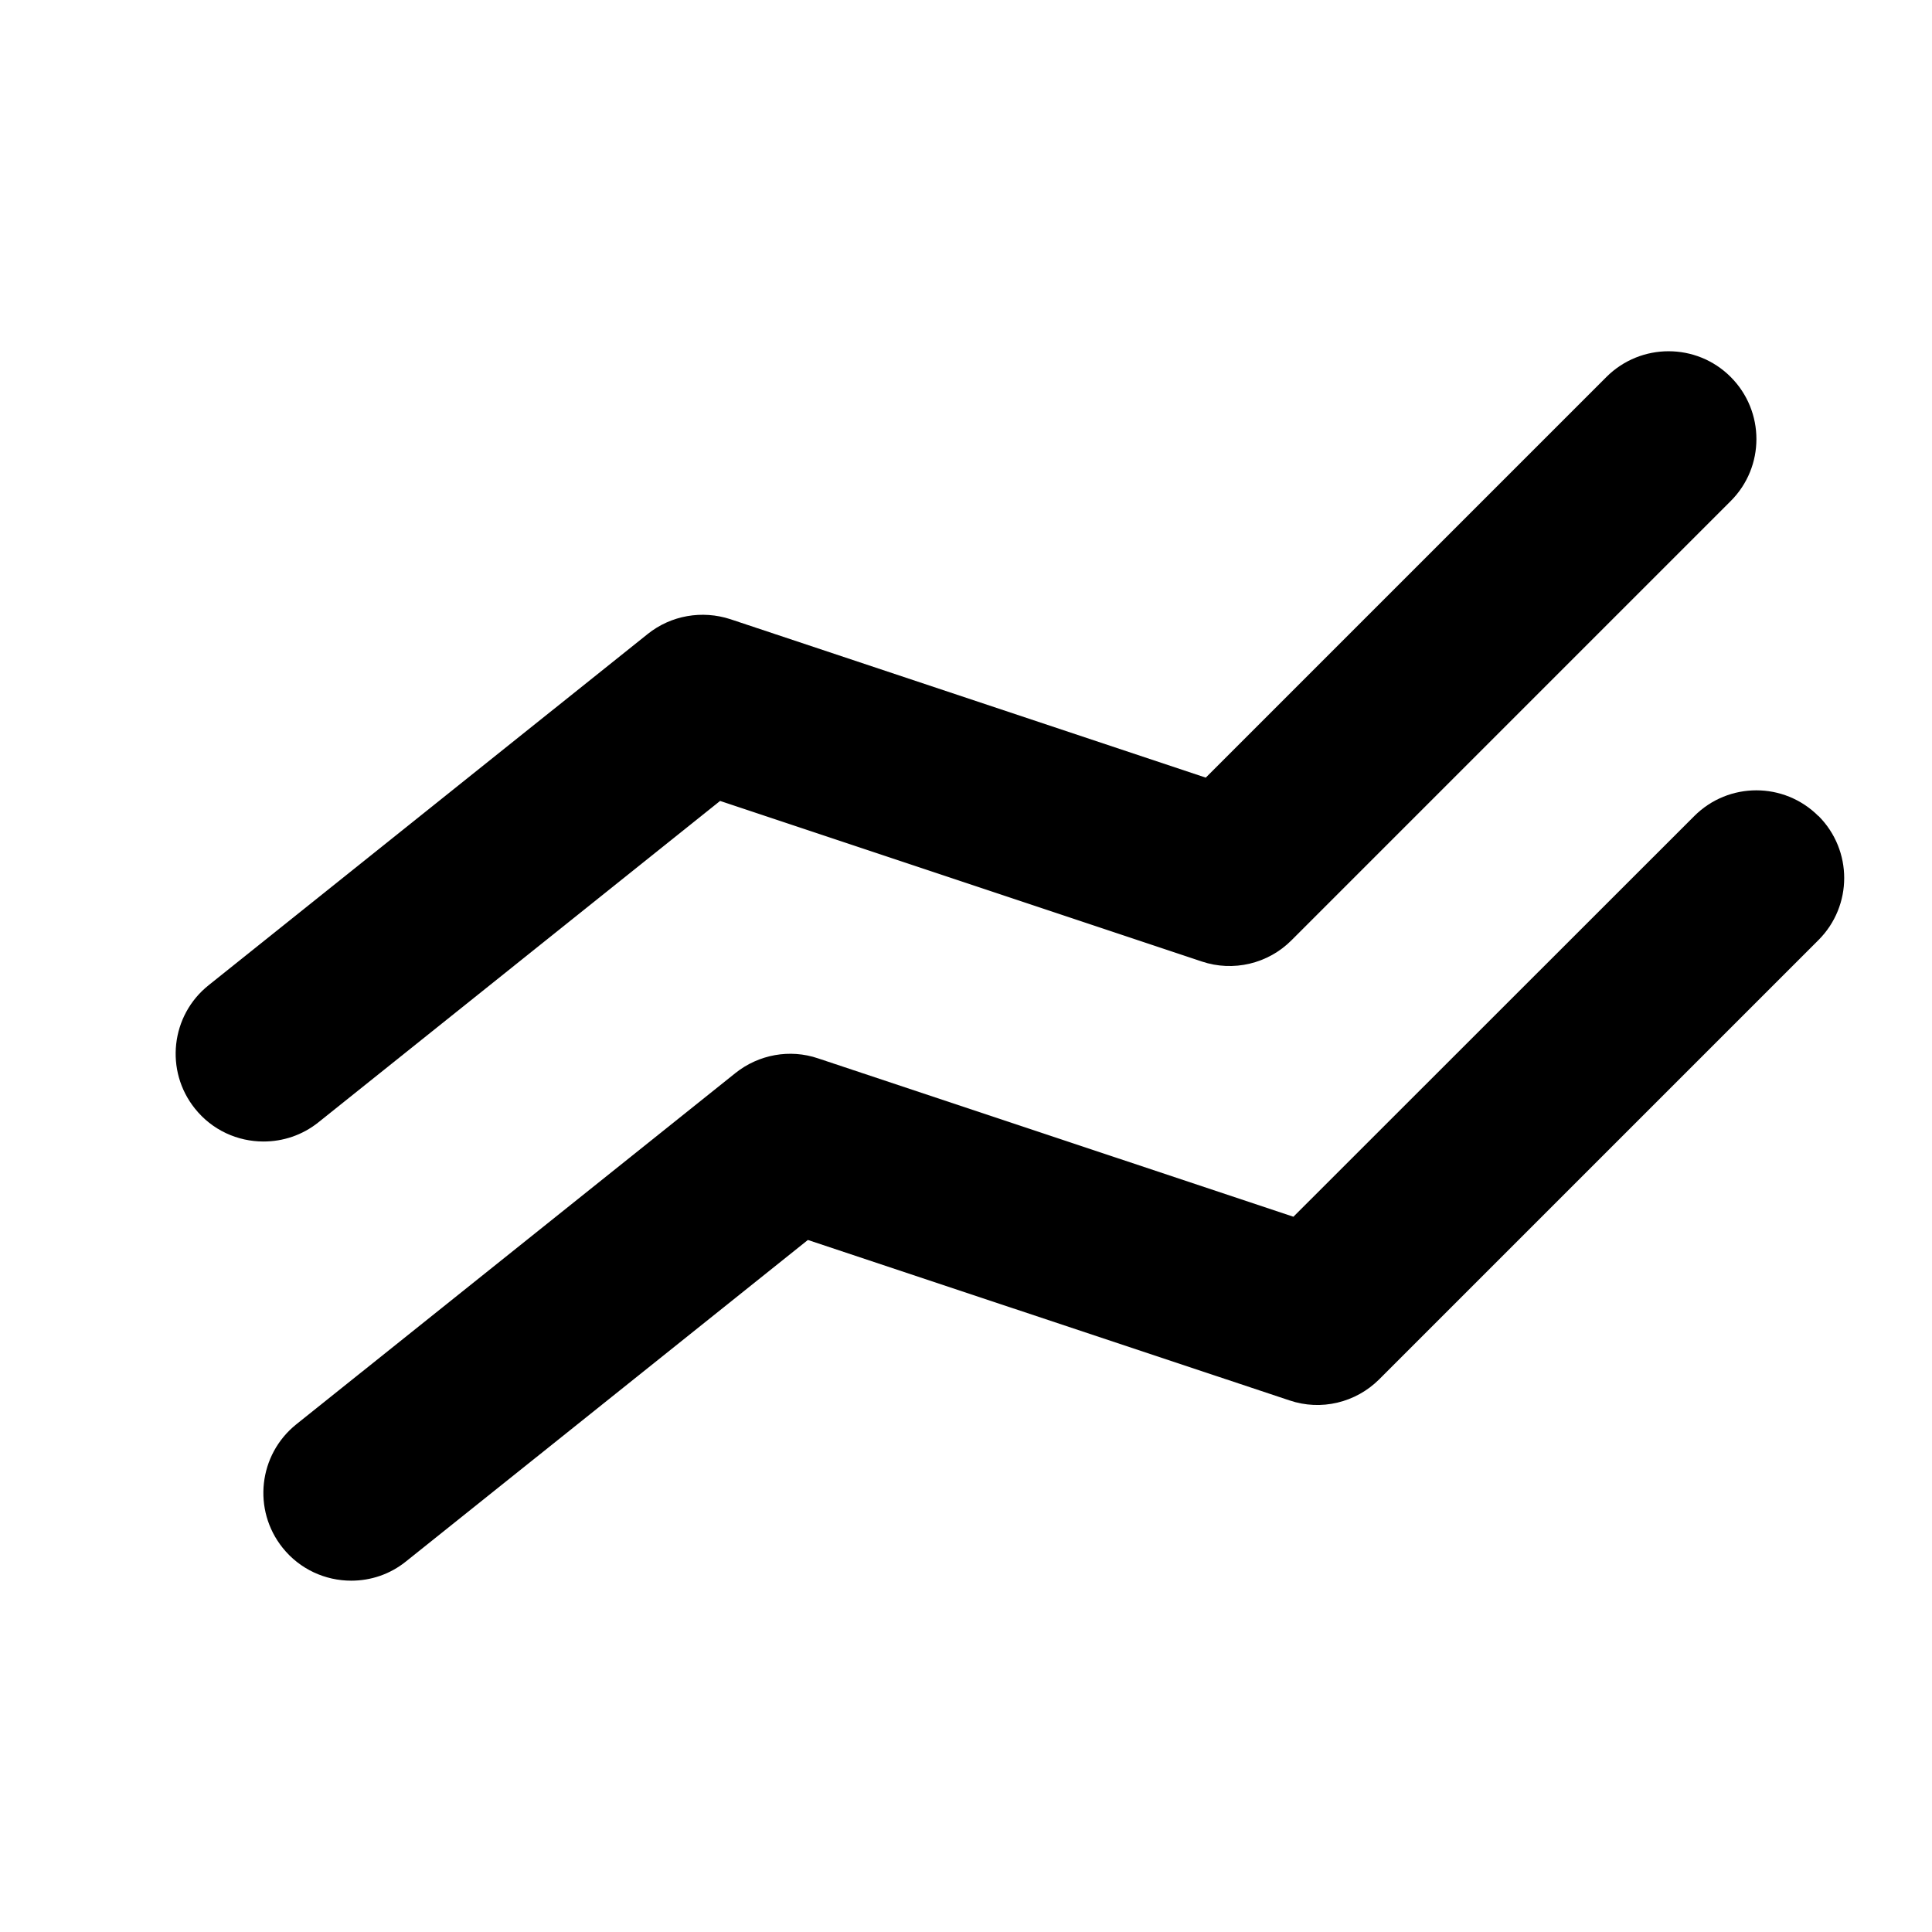
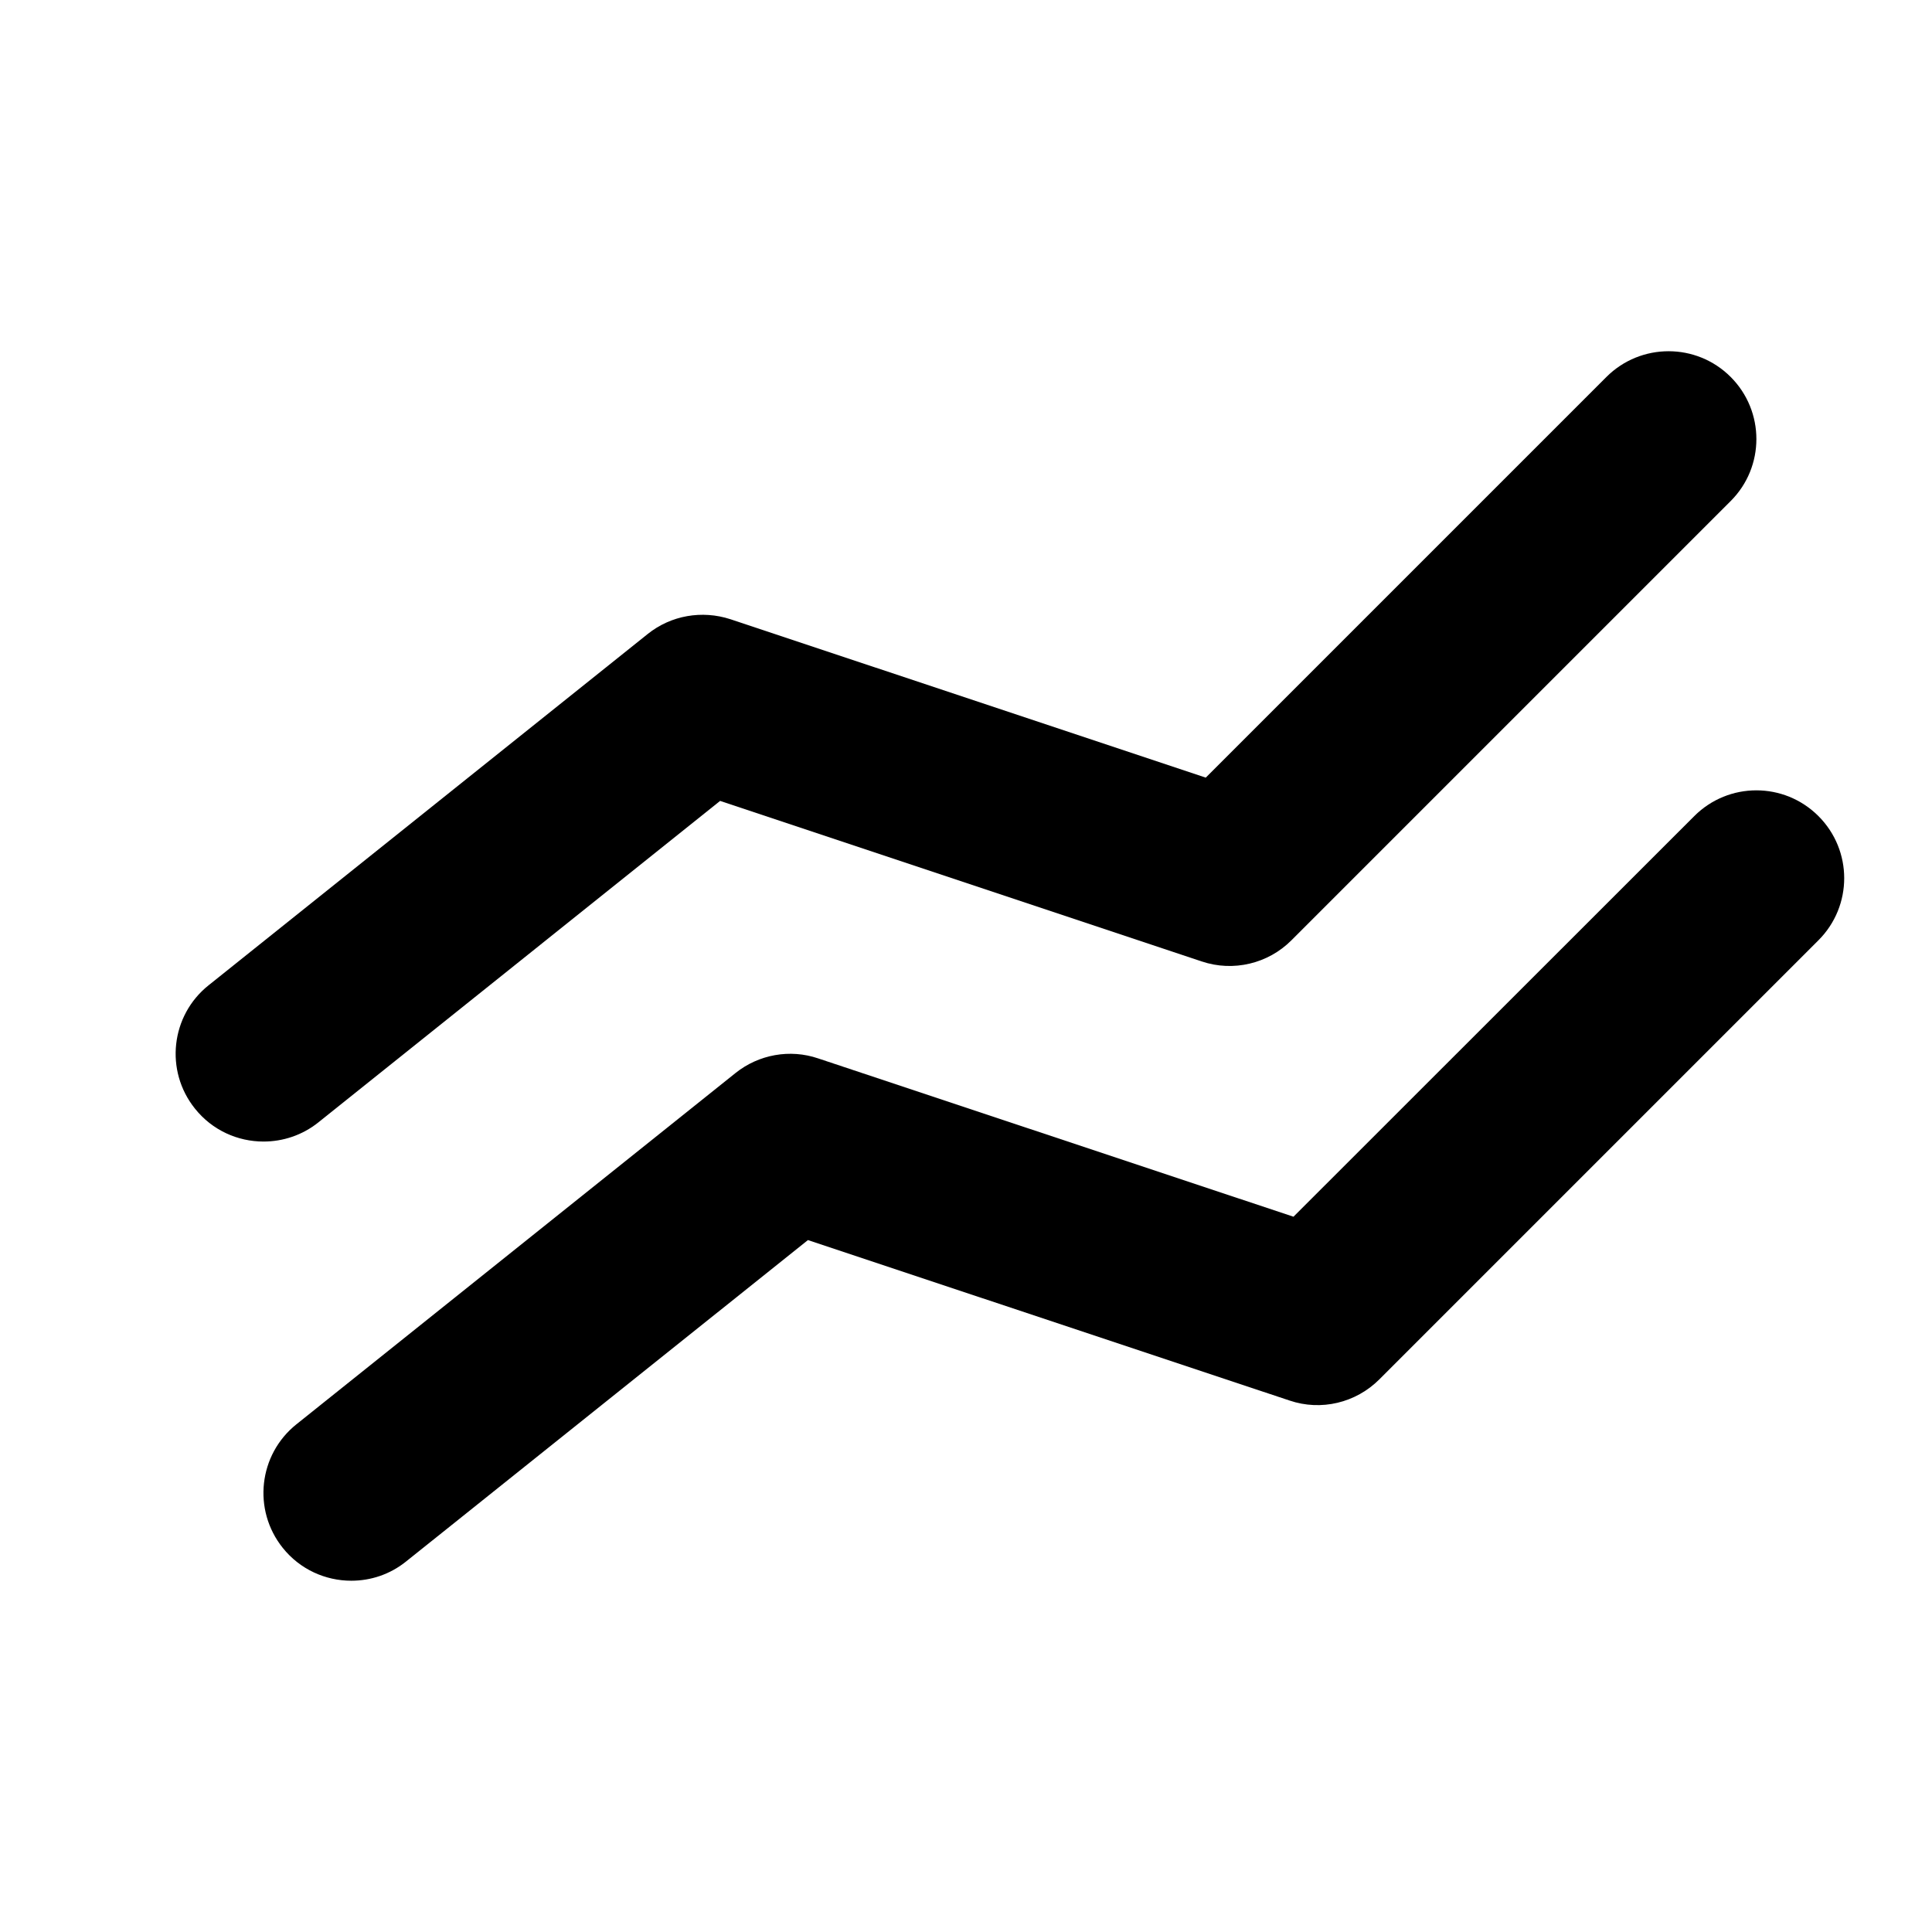
- <svg xmlns="http://www.w3.org/2000/svg" version="1.1" width="32" height="32" viewBox="0 0 32 32">
-   <path fill="#000" d="M30.119 13.517c-0.569-0.569-1.488-0.569-2.057 0l-6.639 6.636-7.873-2.623c-0.467-0.159-0.983-0.065-1.369 0.243l-7.273 5.818c-0.627 0.502-0.729 1.417-0.227 2.045 0.287 0.359 0.71 0.545 1.136 0.545 0.32 0 0.64-0.103 0.908-0.319l6.656-5.324 7.977 2.657c0.522 0.177 1.098 0.039 1.488-0.351l7.273-7.273c0.569-0.569 0.569-1.488 0-2.057z" />
-   <path fill="#000" d="M11.927 13.266l7.977 2.659c0.522 0.176 1.101 0.038 1.488-0.352l7.273-7.273c0.569-0.567 0.569-1.488 0-2.057-0.567-0.567-1.488-0.567-2.057 0l-6.637 6.637-7.873-2.624c-0.47-0.153-0.983-0.064-1.369 0.244l-7.273 5.818c-0.628 0.5-0.73 1.417-0.227 2.044 0.287 0.359 0.708 0.545 1.136 0.545 0.319 0 0.64-0.103 0.908-0.317l6.655-5.325z" />
+ <svg xmlns="http://www.w3.org/2000/svg" version="1.1" width="22" height="22" viewBox="0 0 22 22">
+   <path fill="#000" d="M20.707 9.293c-0.391-0.391-1.023-0.391-1.414 0l-4.564 4.562-5.413-1.803c-0.321-0.109-0.676-0.045-0.941 0.167l-5 4c-0.431 0.345-0.501 0.974-0.156 1.406 0.197 0.247 0.488 0.375 0.781 0.375 0.22 0 0.44-0.071 0.624-0.219l4.576-3.66 5.484 1.827c0.359 0.122 0.755 0.027 1.023-0.241l5-5c0.391-0.391 0.391-1.023 0-1.414z" />
+   <path fill="#000" d="M8.2 9.12l5.484 1.828c0.359 0.121 0.757 0.026 1.023-0.242l5-5c0.391-0.39 0.391-1.023 0-1.414-0.39-0.39-1.023-0.39-1.414 0l-4.563 4.563-5.413-1.804c-0.323-0.105-0.676-0.044-0.941 0.168l-5 4c-0.432 0.344-0.502 0.974-0.156 1.405 0.197 0.247 0.487 0.375 0.781 0.375 0.219 0 0.44-0.071 0.624-0.218l4.575-3.661z" />
</svg>
